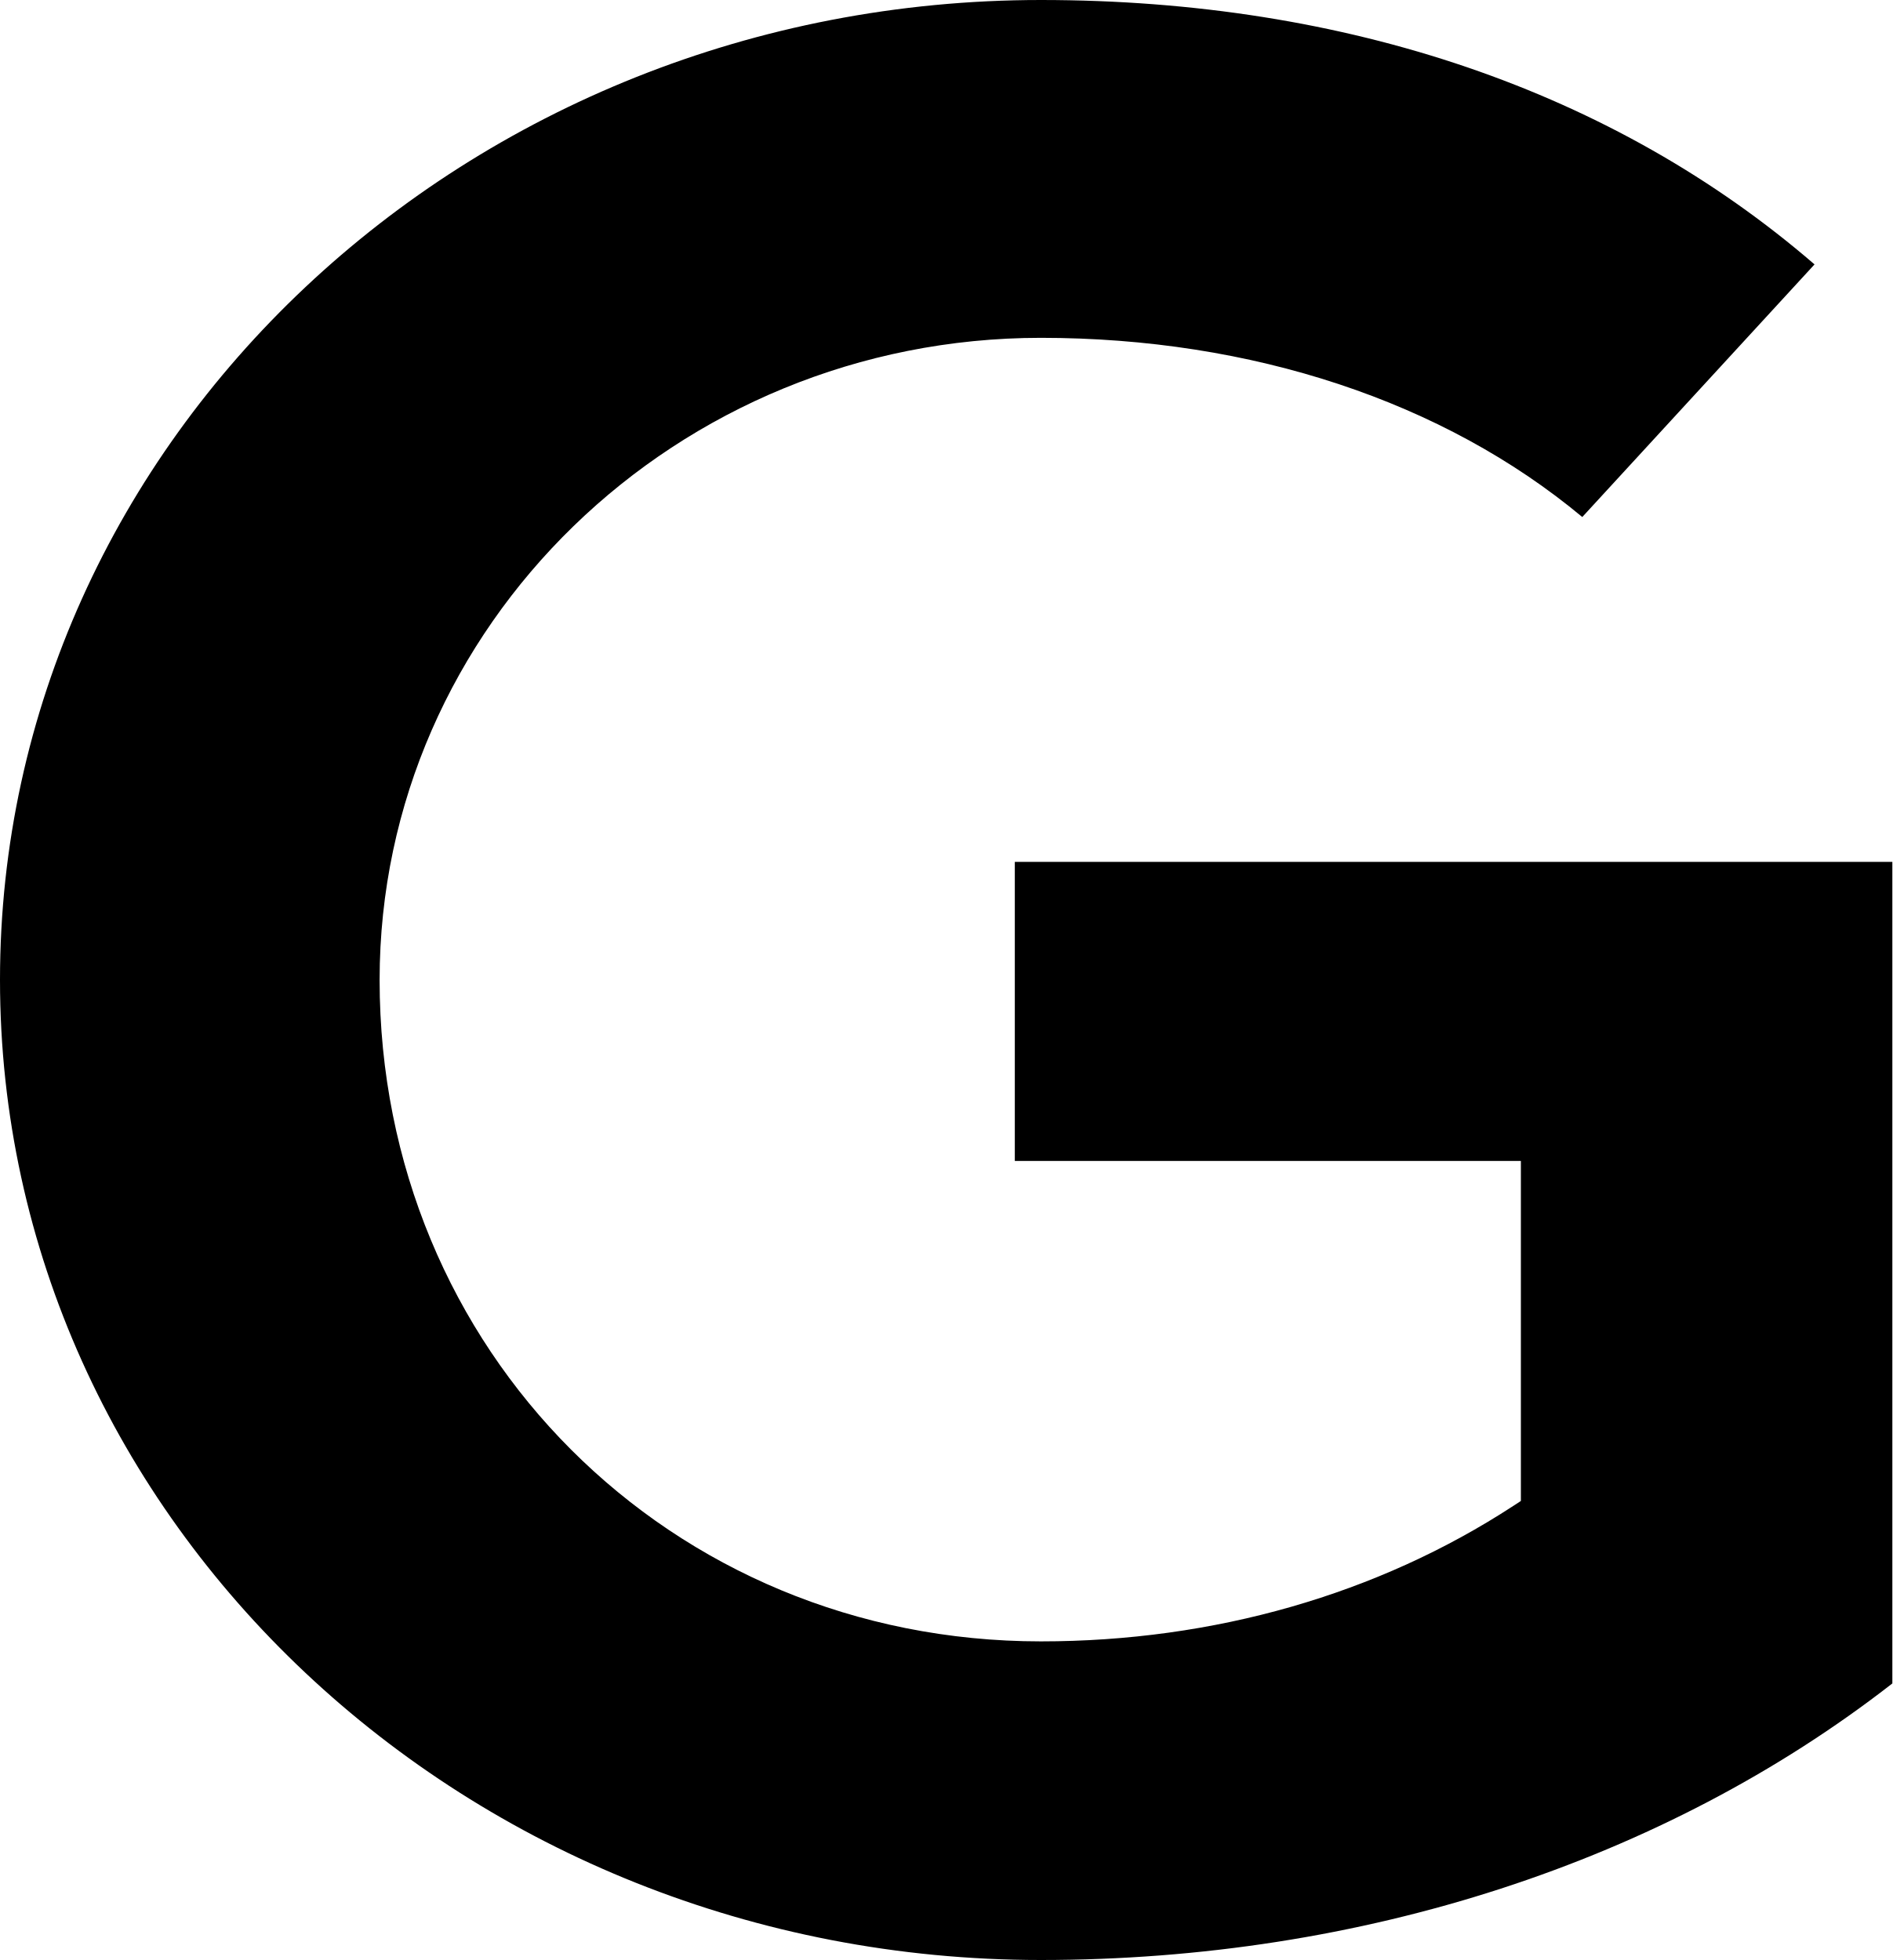
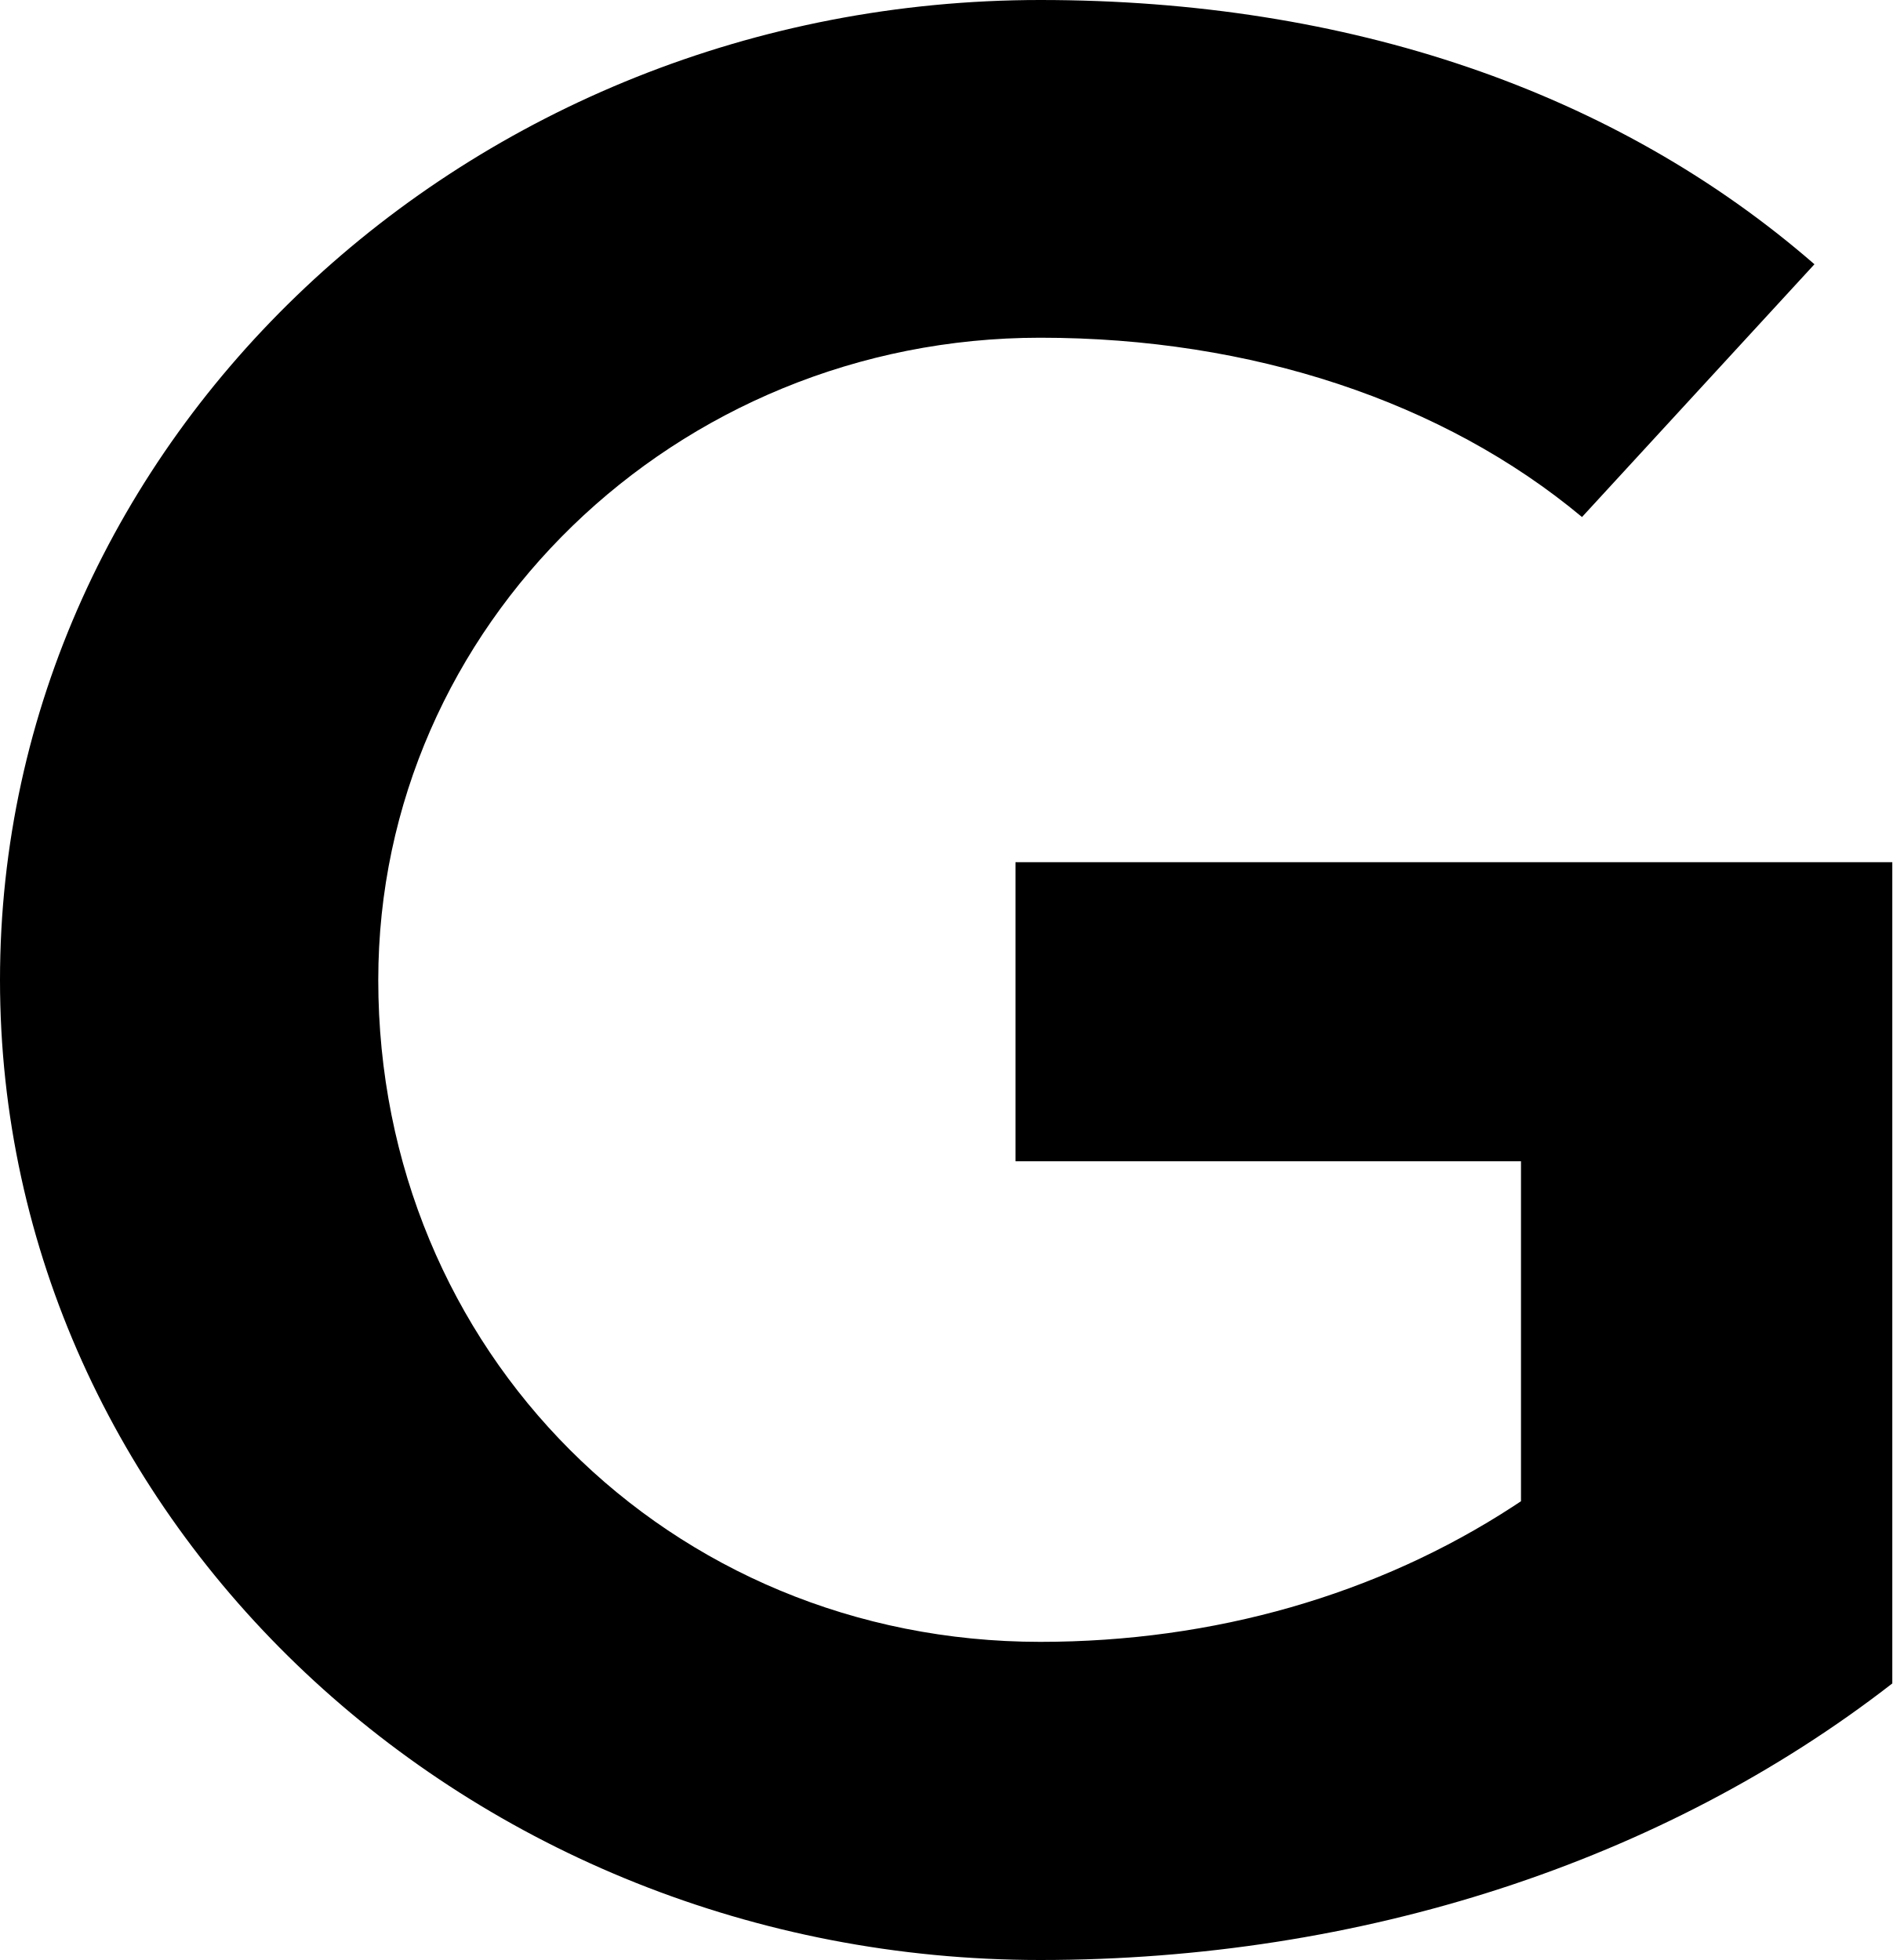
- <svg xmlns="http://www.w3.org/2000/svg" width="116.913mm" height="121.12mm" viewBox="0 0 116.913 121.12" version="1.1" id="svg5">
-   <defs id="defs2" />
-   <g id="layer1" transform="translate(49.86516,-63.74376)">
-     <g style="fill:none" id="g833" transform="matrix(7.512251,0,0,7.512251,-49.86516,63.74376)">
-       <path d="m 8.56,16.123 c 2.637,0 5.118,-0.807 7.003,-2.275 V 7.09 H 8.346 v 2.46 h 4.162 v 2.797 l -0.063,0.041 c -1.116,0.728 -2.462,1.114 -3.885,1.114 -3.05,0 -5.438,-2.391 -5.438,-5.441 0,-2.912 2.44,-5.282 5.438,-5.282 1.736,0 3.313,0.524 4.453,1.474 l 1.91,-2.078 C 13.275,0.752 11.078,0 8.56,0 3.84,0 0,3.616 0,8.06 c 0,4.447 3.84,8.063 8.56,8.063 z" id="path824" style="fill:#000000;fill-opacity:1" />
-     </g>
-   </g>
+ <svg xmlns="http://www.w3.org/2000/svg" viewBox="0 0 116.91 121.12">
+   <path fill="#000000" d="M 64.27,121.12 c 19.8,0 38.44,-6.06 52.64,-17.09 V 53.28 H 62.74 V 71.76 H 93.97 V 92.77 l -0.47,0.31 c -8.39,5.47 -18.52,8.38 -29.23,8.38 -22.93,0 -40.90,-17.98 -40.90,-40.9 0,-21.89 18.35,-39.69 40.90,-39.69 13.05,0 24.91,3.94 33.47,11.08 l 14.36,-15.62 C 99.82,5.65 83.31,0 64.27,0 28.88,0 0,27.18 0,60.56 c 0,33.41 28.88,60.56 64.27,60.56 z" />
</svg>
